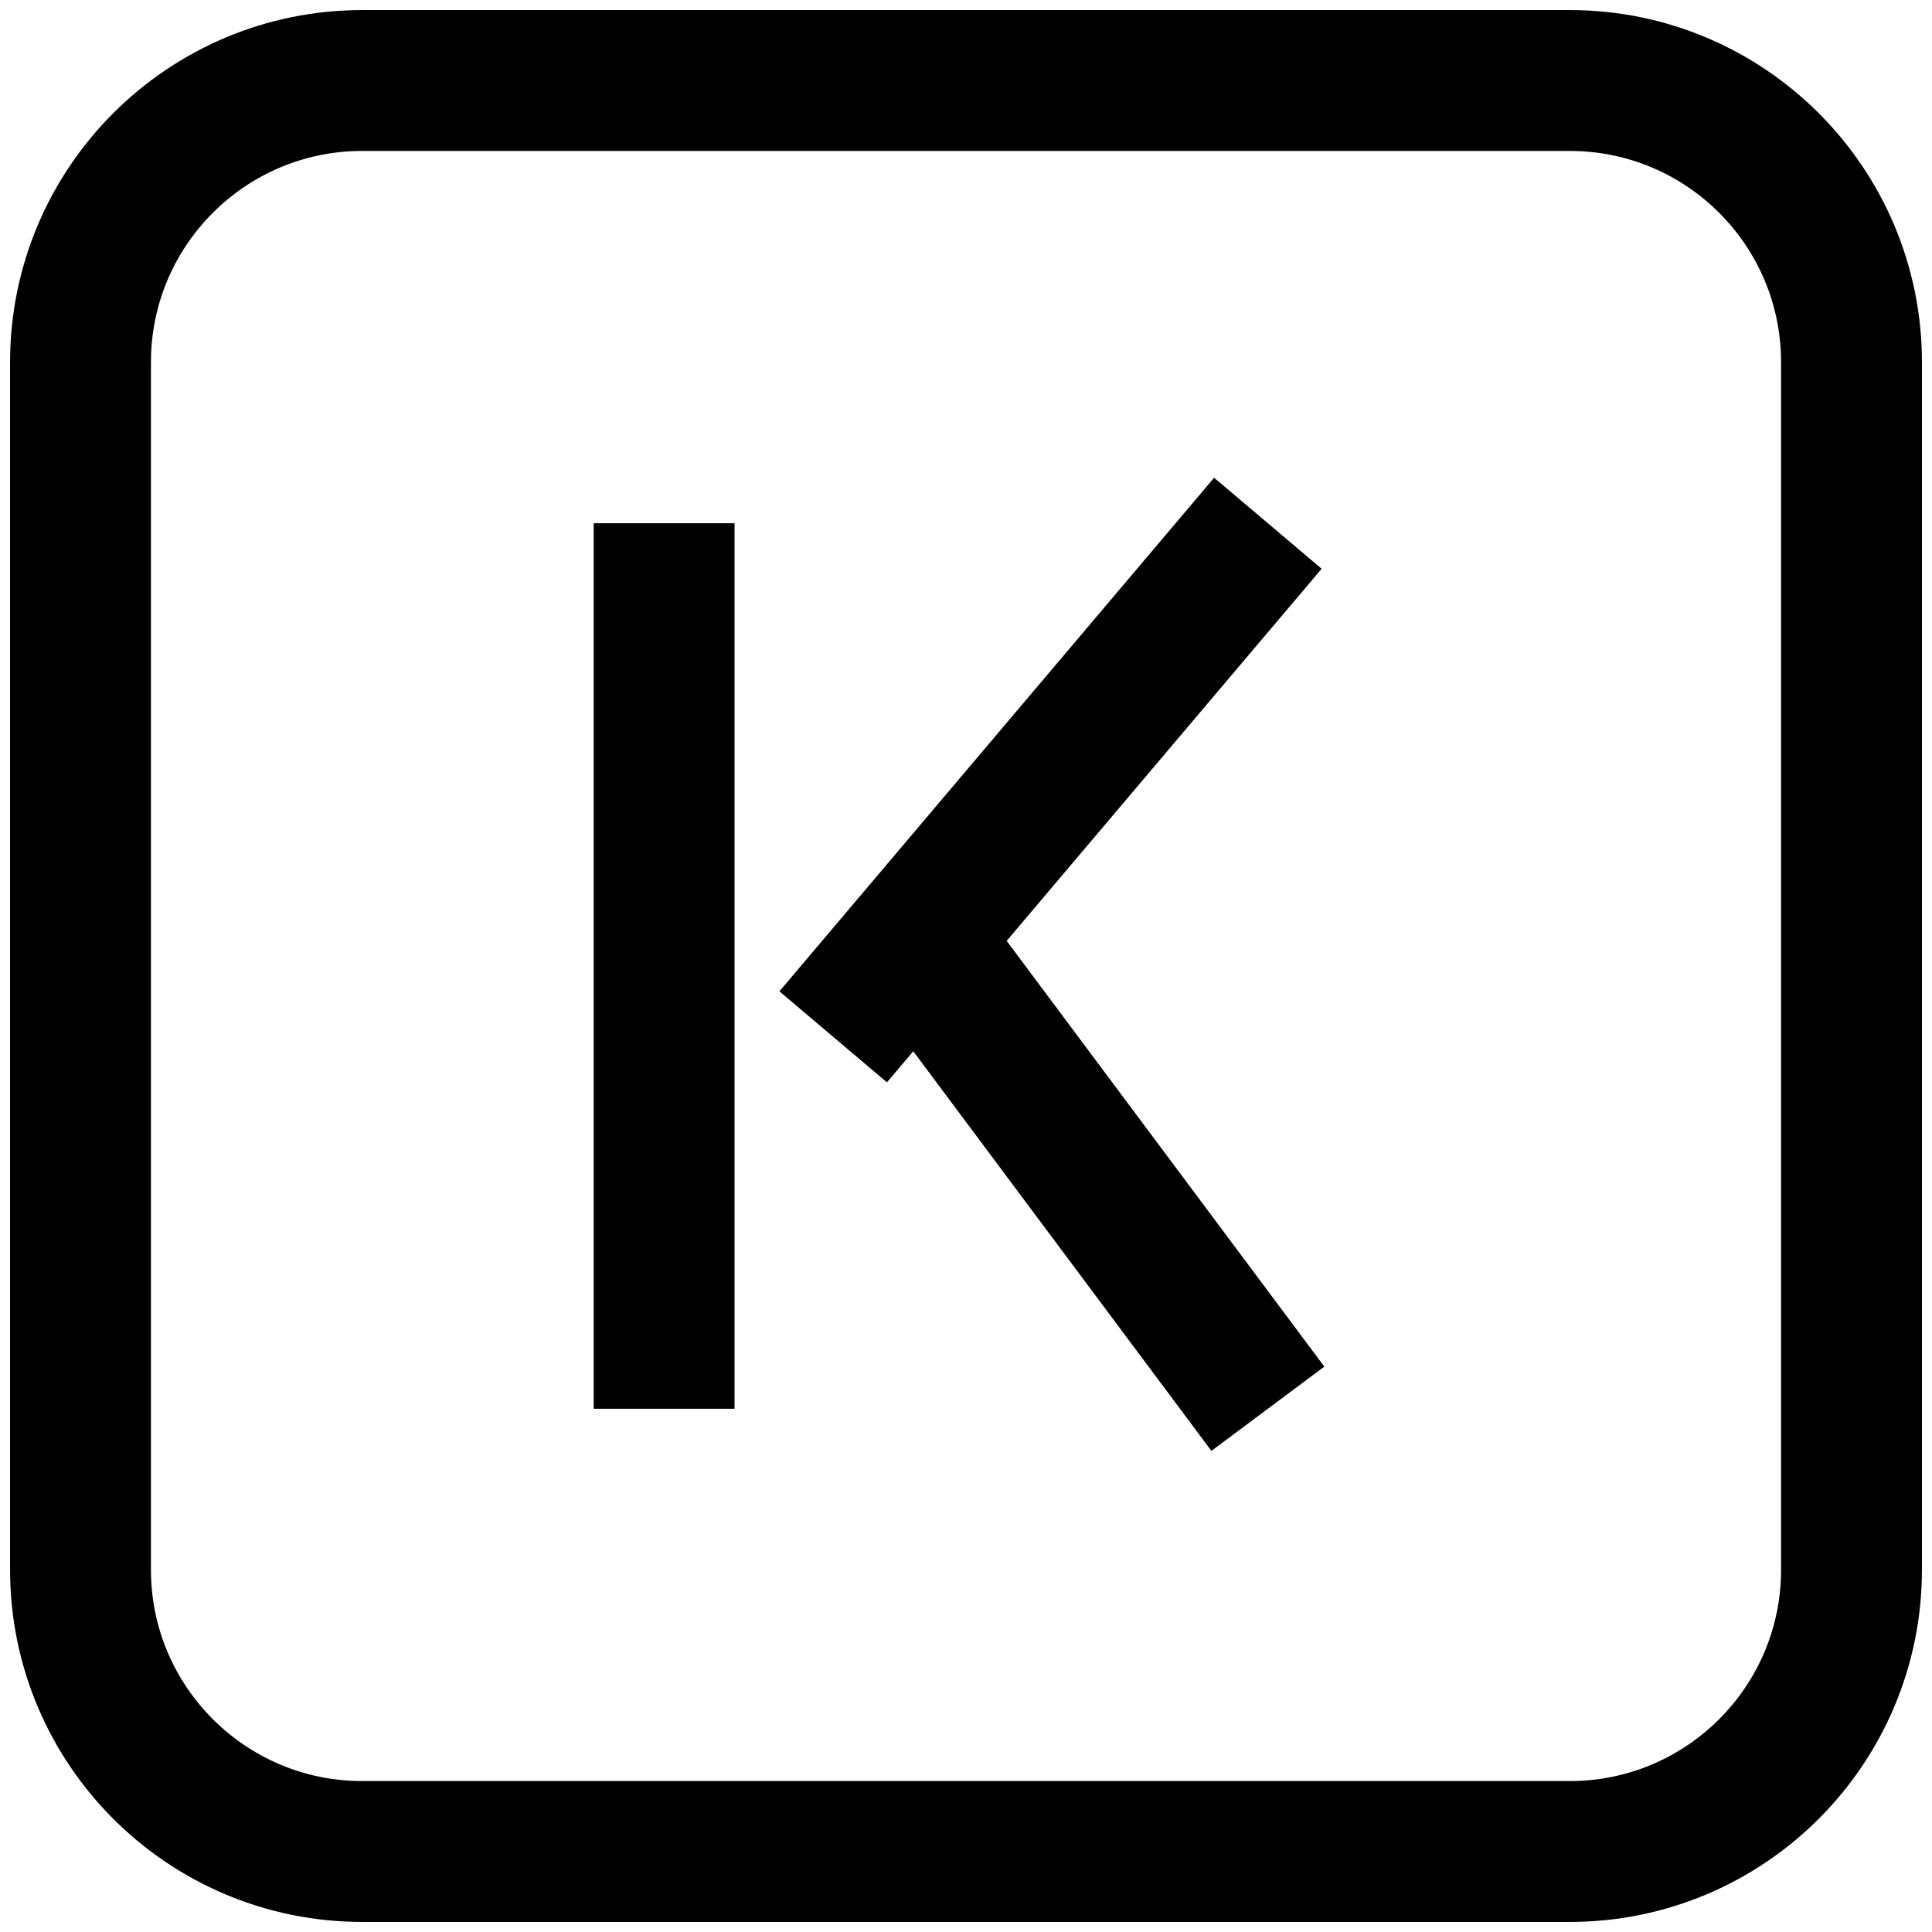
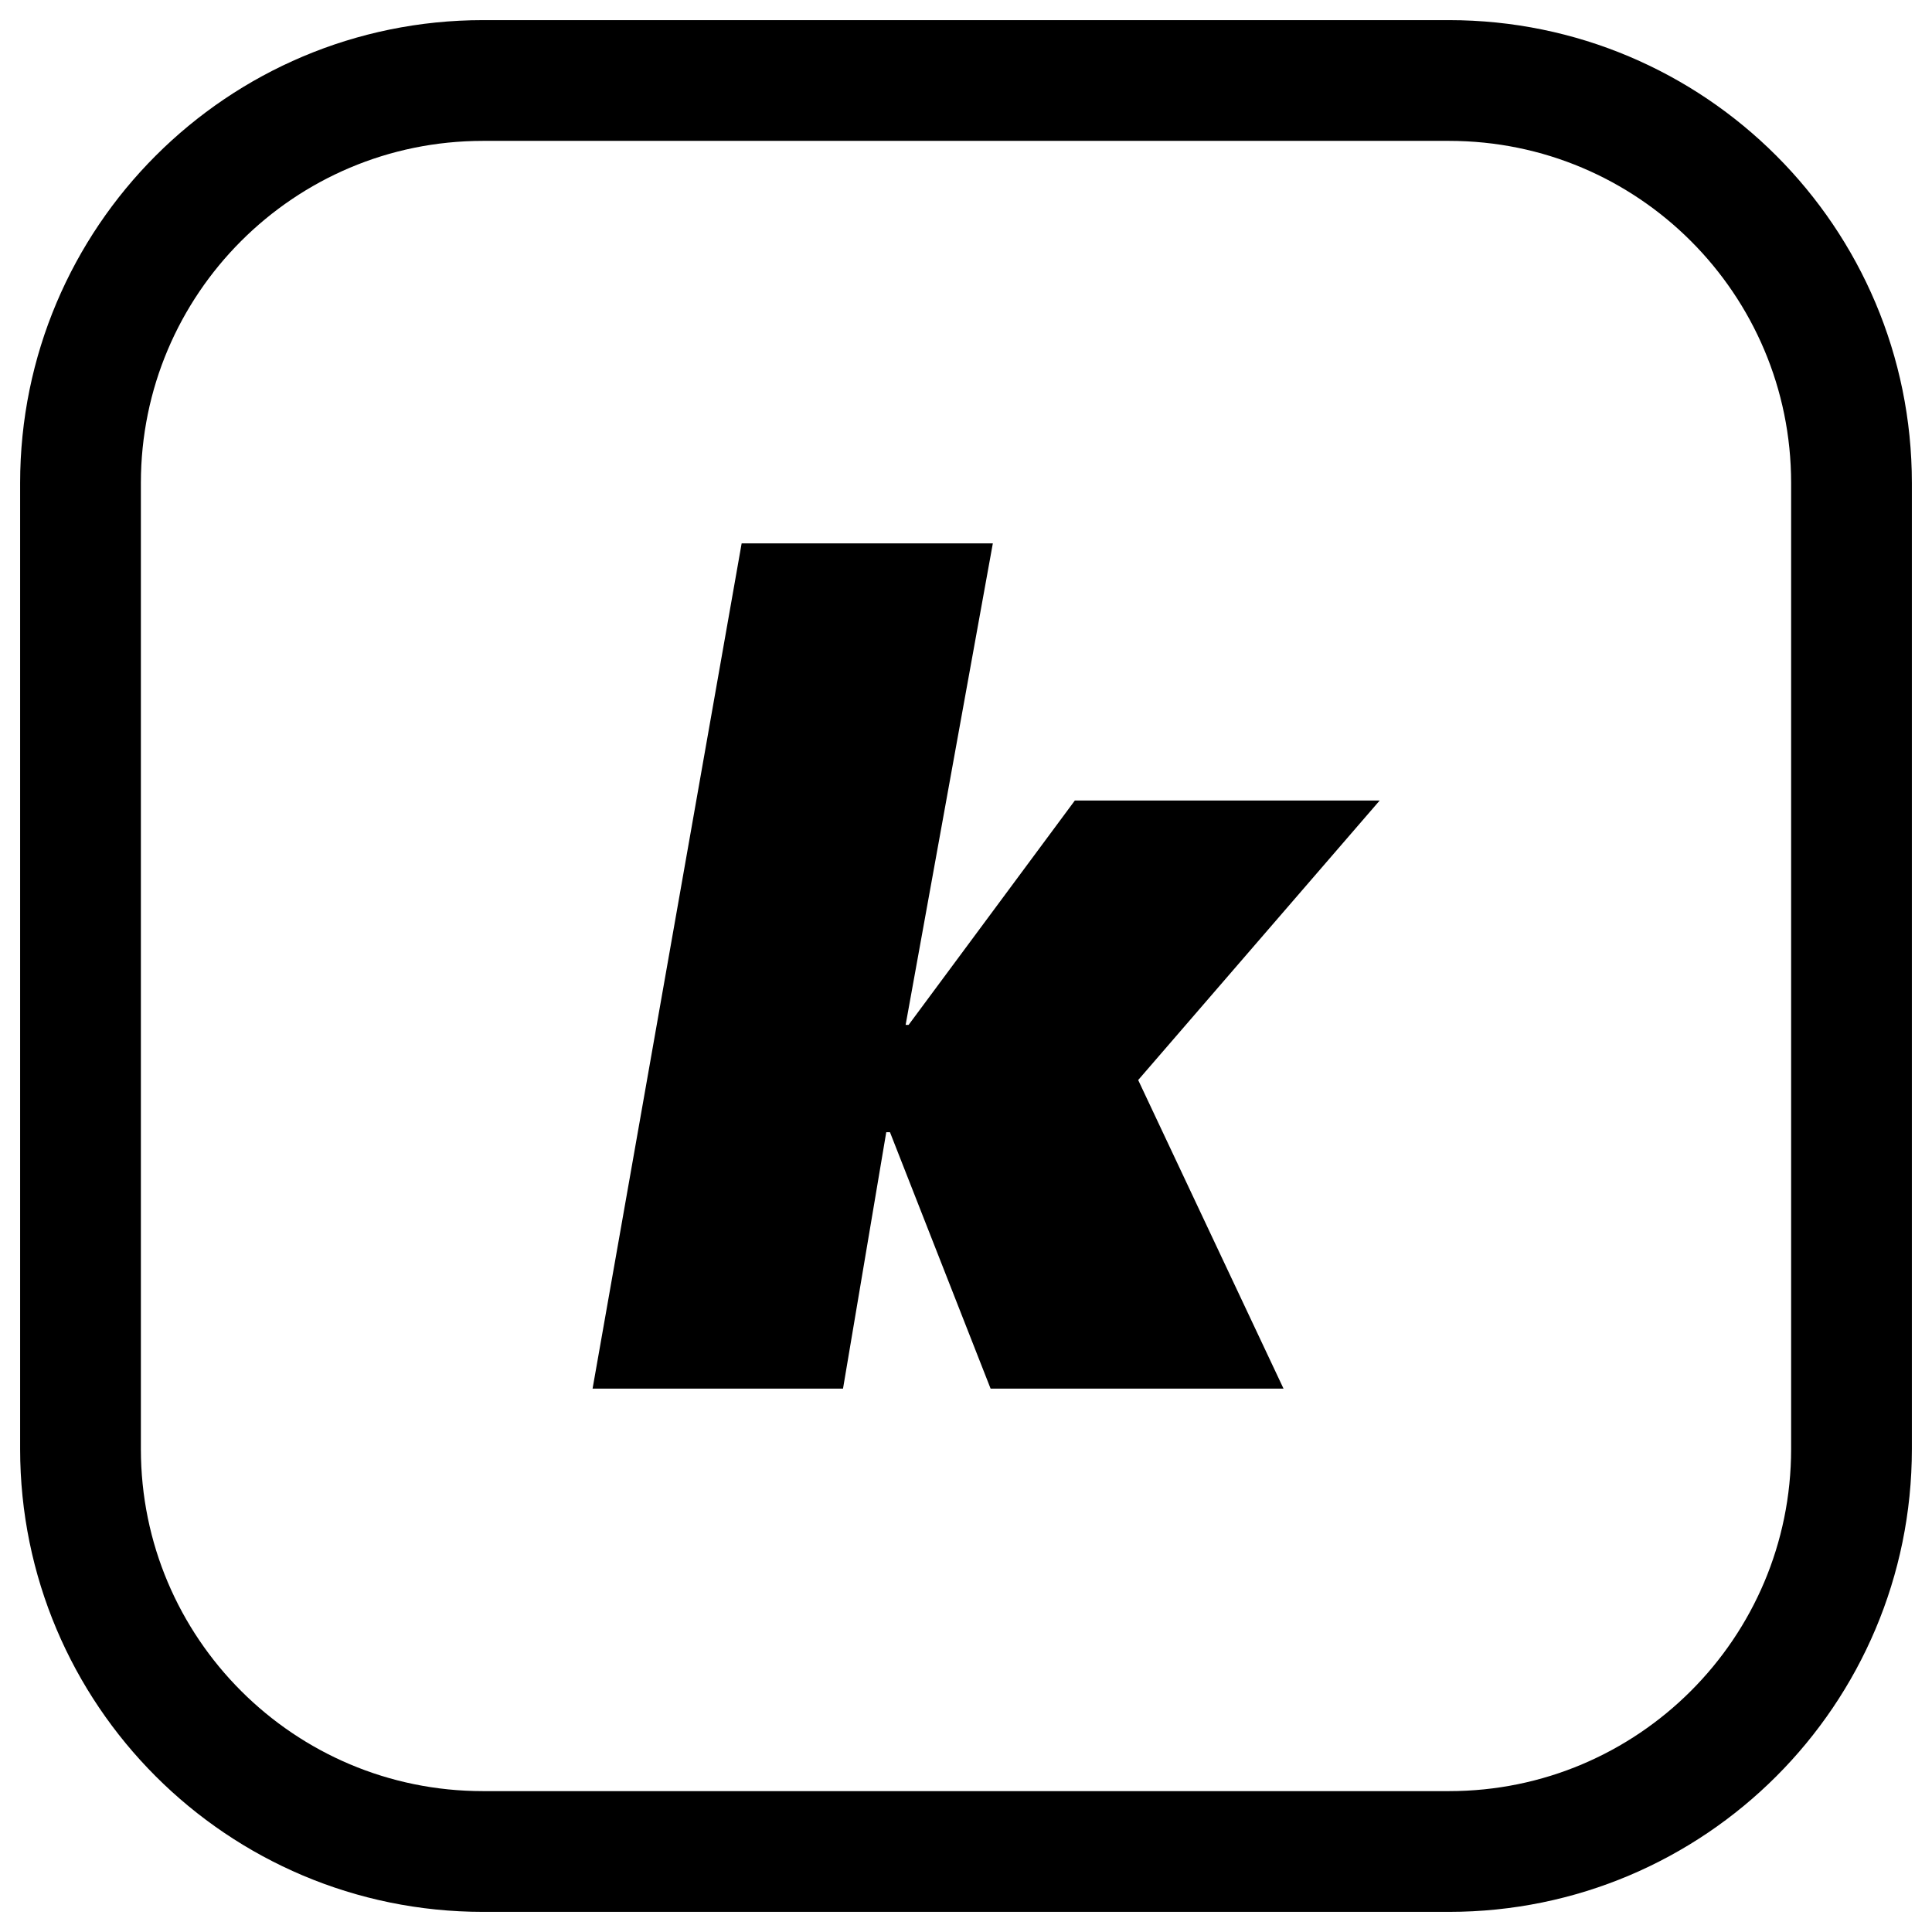
<svg xmlns="http://www.w3.org/2000/svg" width="96" height="96" viewBox="0 0 96 96" fill="none">
-   <rect x="4" y="4" width="88" height="88" rx="14" stroke="black" stroke-width="7" />
-   <path d="M33 26V70M63 26L41.4 51.52M45.6 46.68L63 70" stroke="black" stroke-width="7" />
+   <rect x="4" y="4" width="88" height="88" rx="20" stroke="black" stroke-width="6" />
+   <g transform="translate(29.778,69.000) scale(0.37037)">
+     <path fill="black" d="M38.5,-34.4 L32.7,-0.0 L-0.9,-0.0 L19.1,-113.4 L52.8,-113.4 L41.1,-48.8 L41.5,-48.8 L63.8,-78.9 L104.7,-78.9 L72.3,-41.4 L91.8,-0.0 L52.5,-0.0 L39.0,-34.4 Z" />
+   </g>
</svg>
